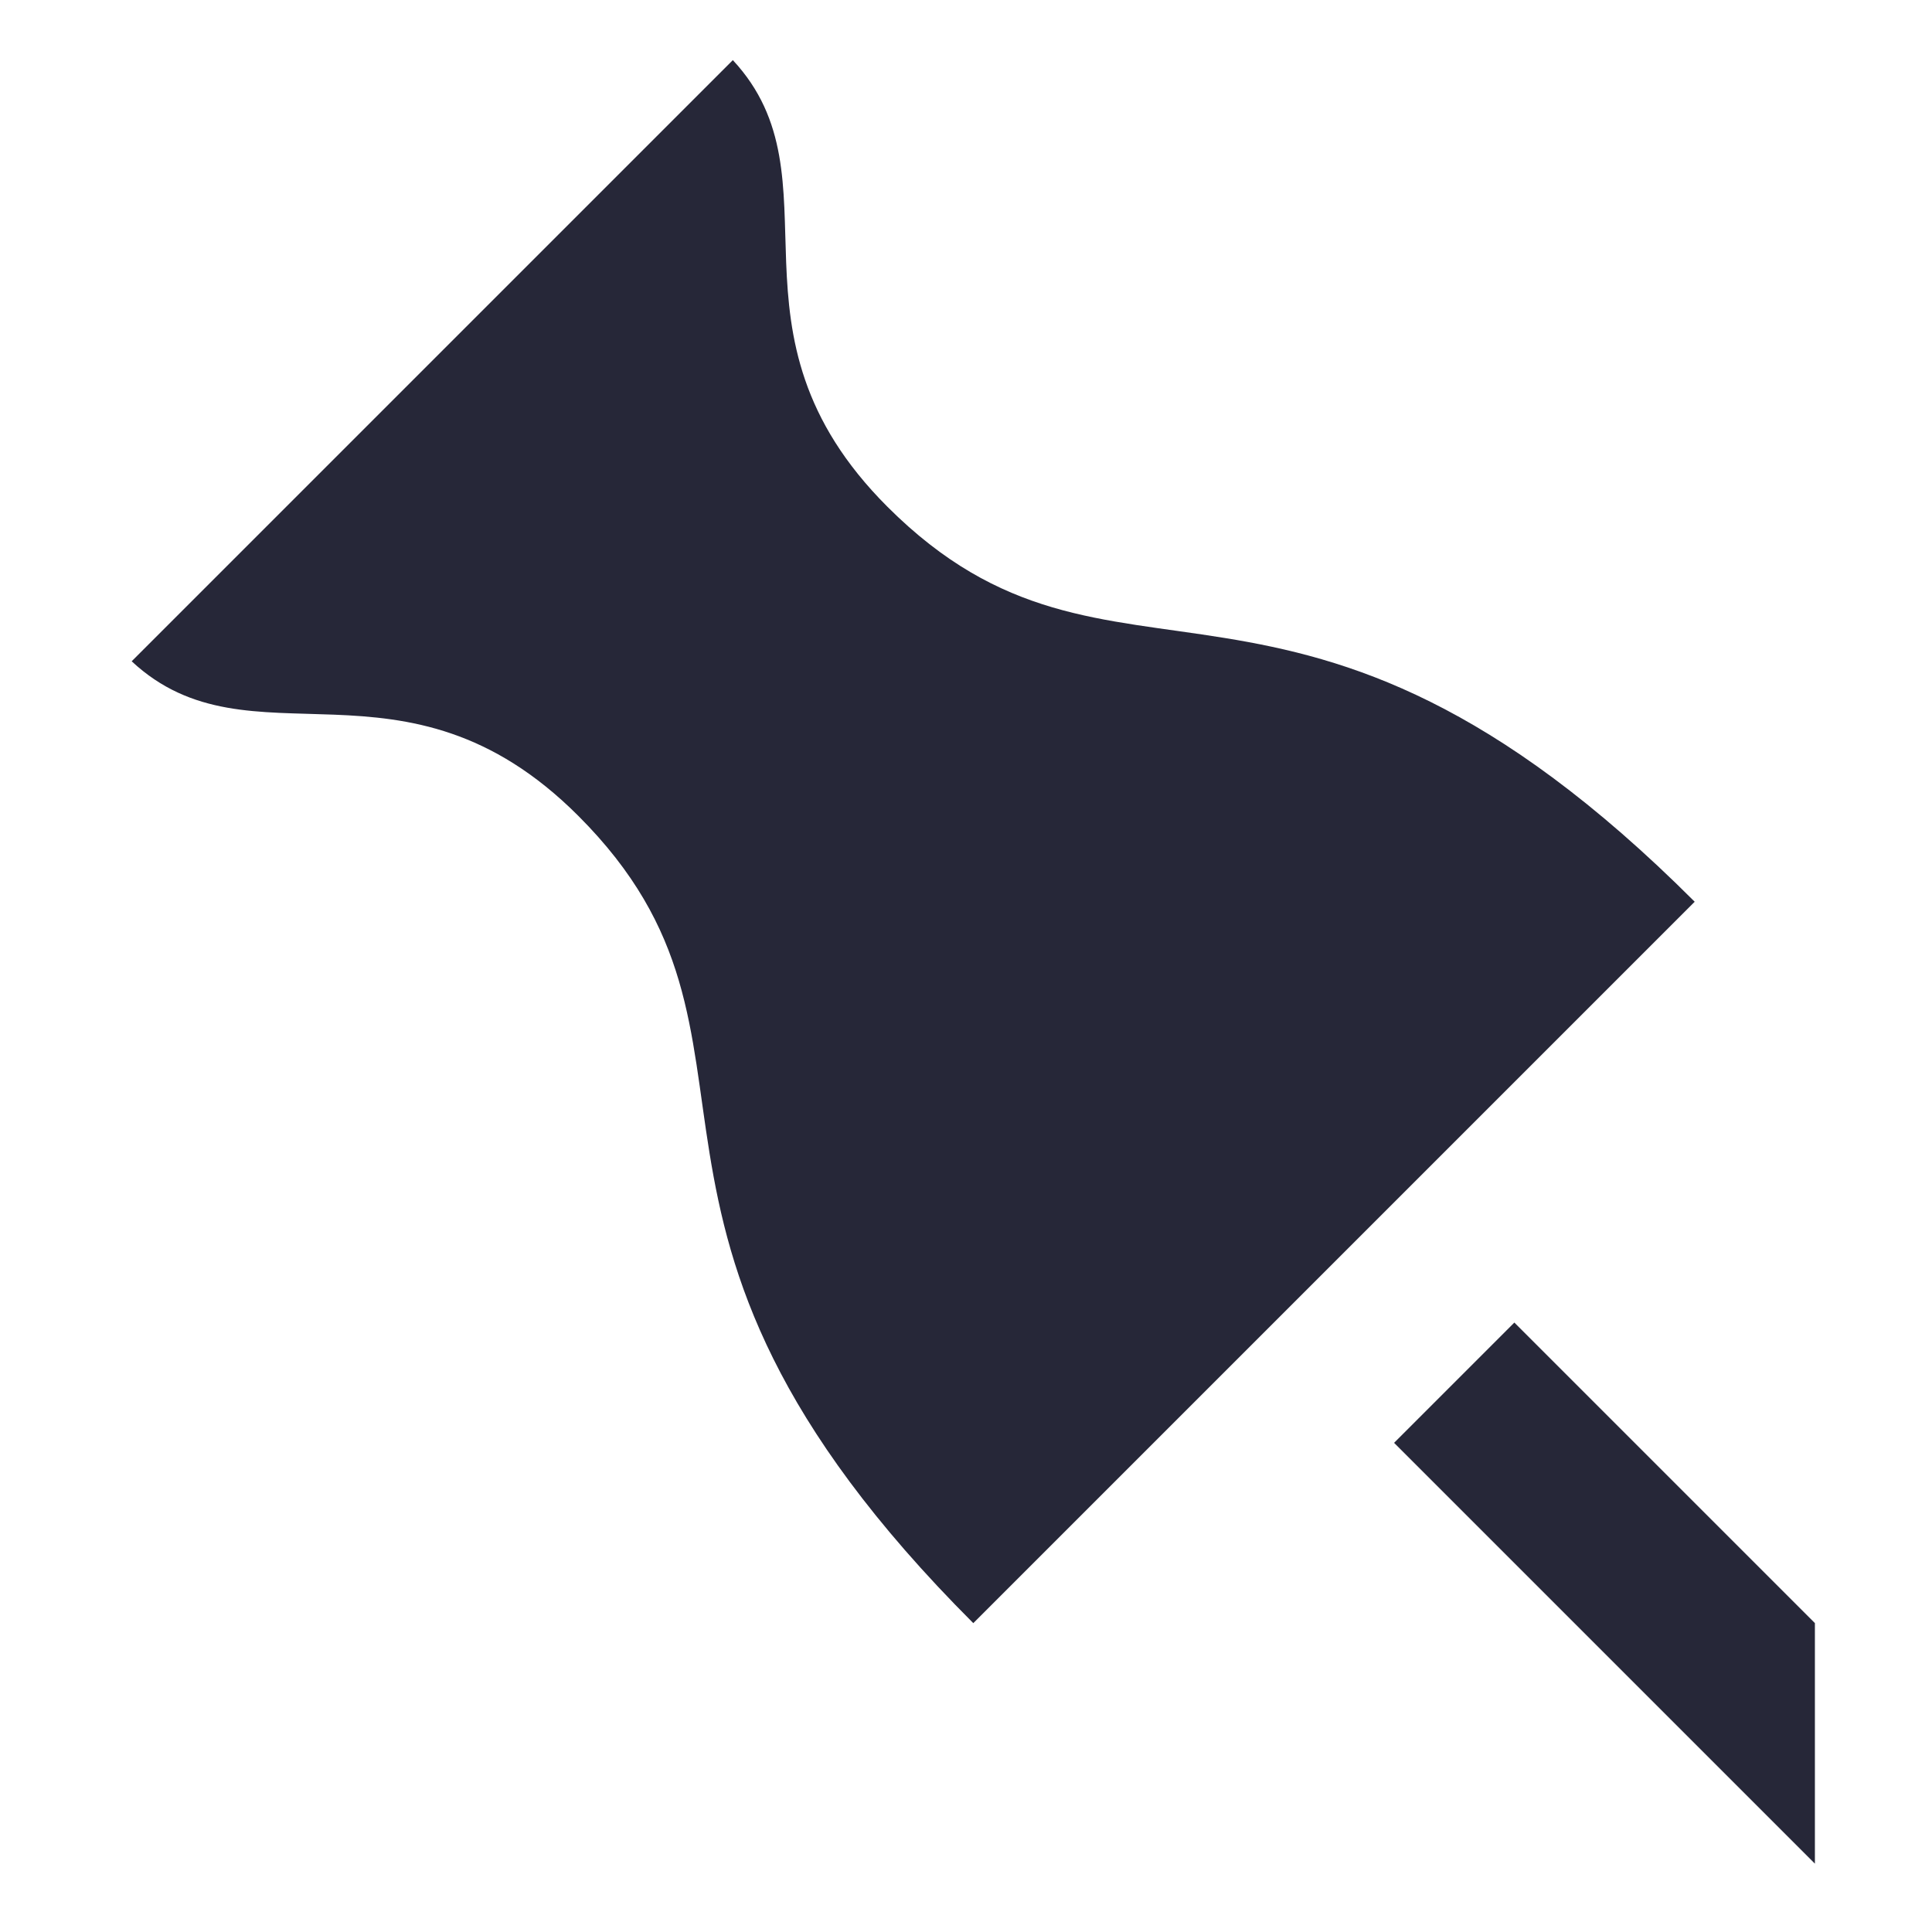
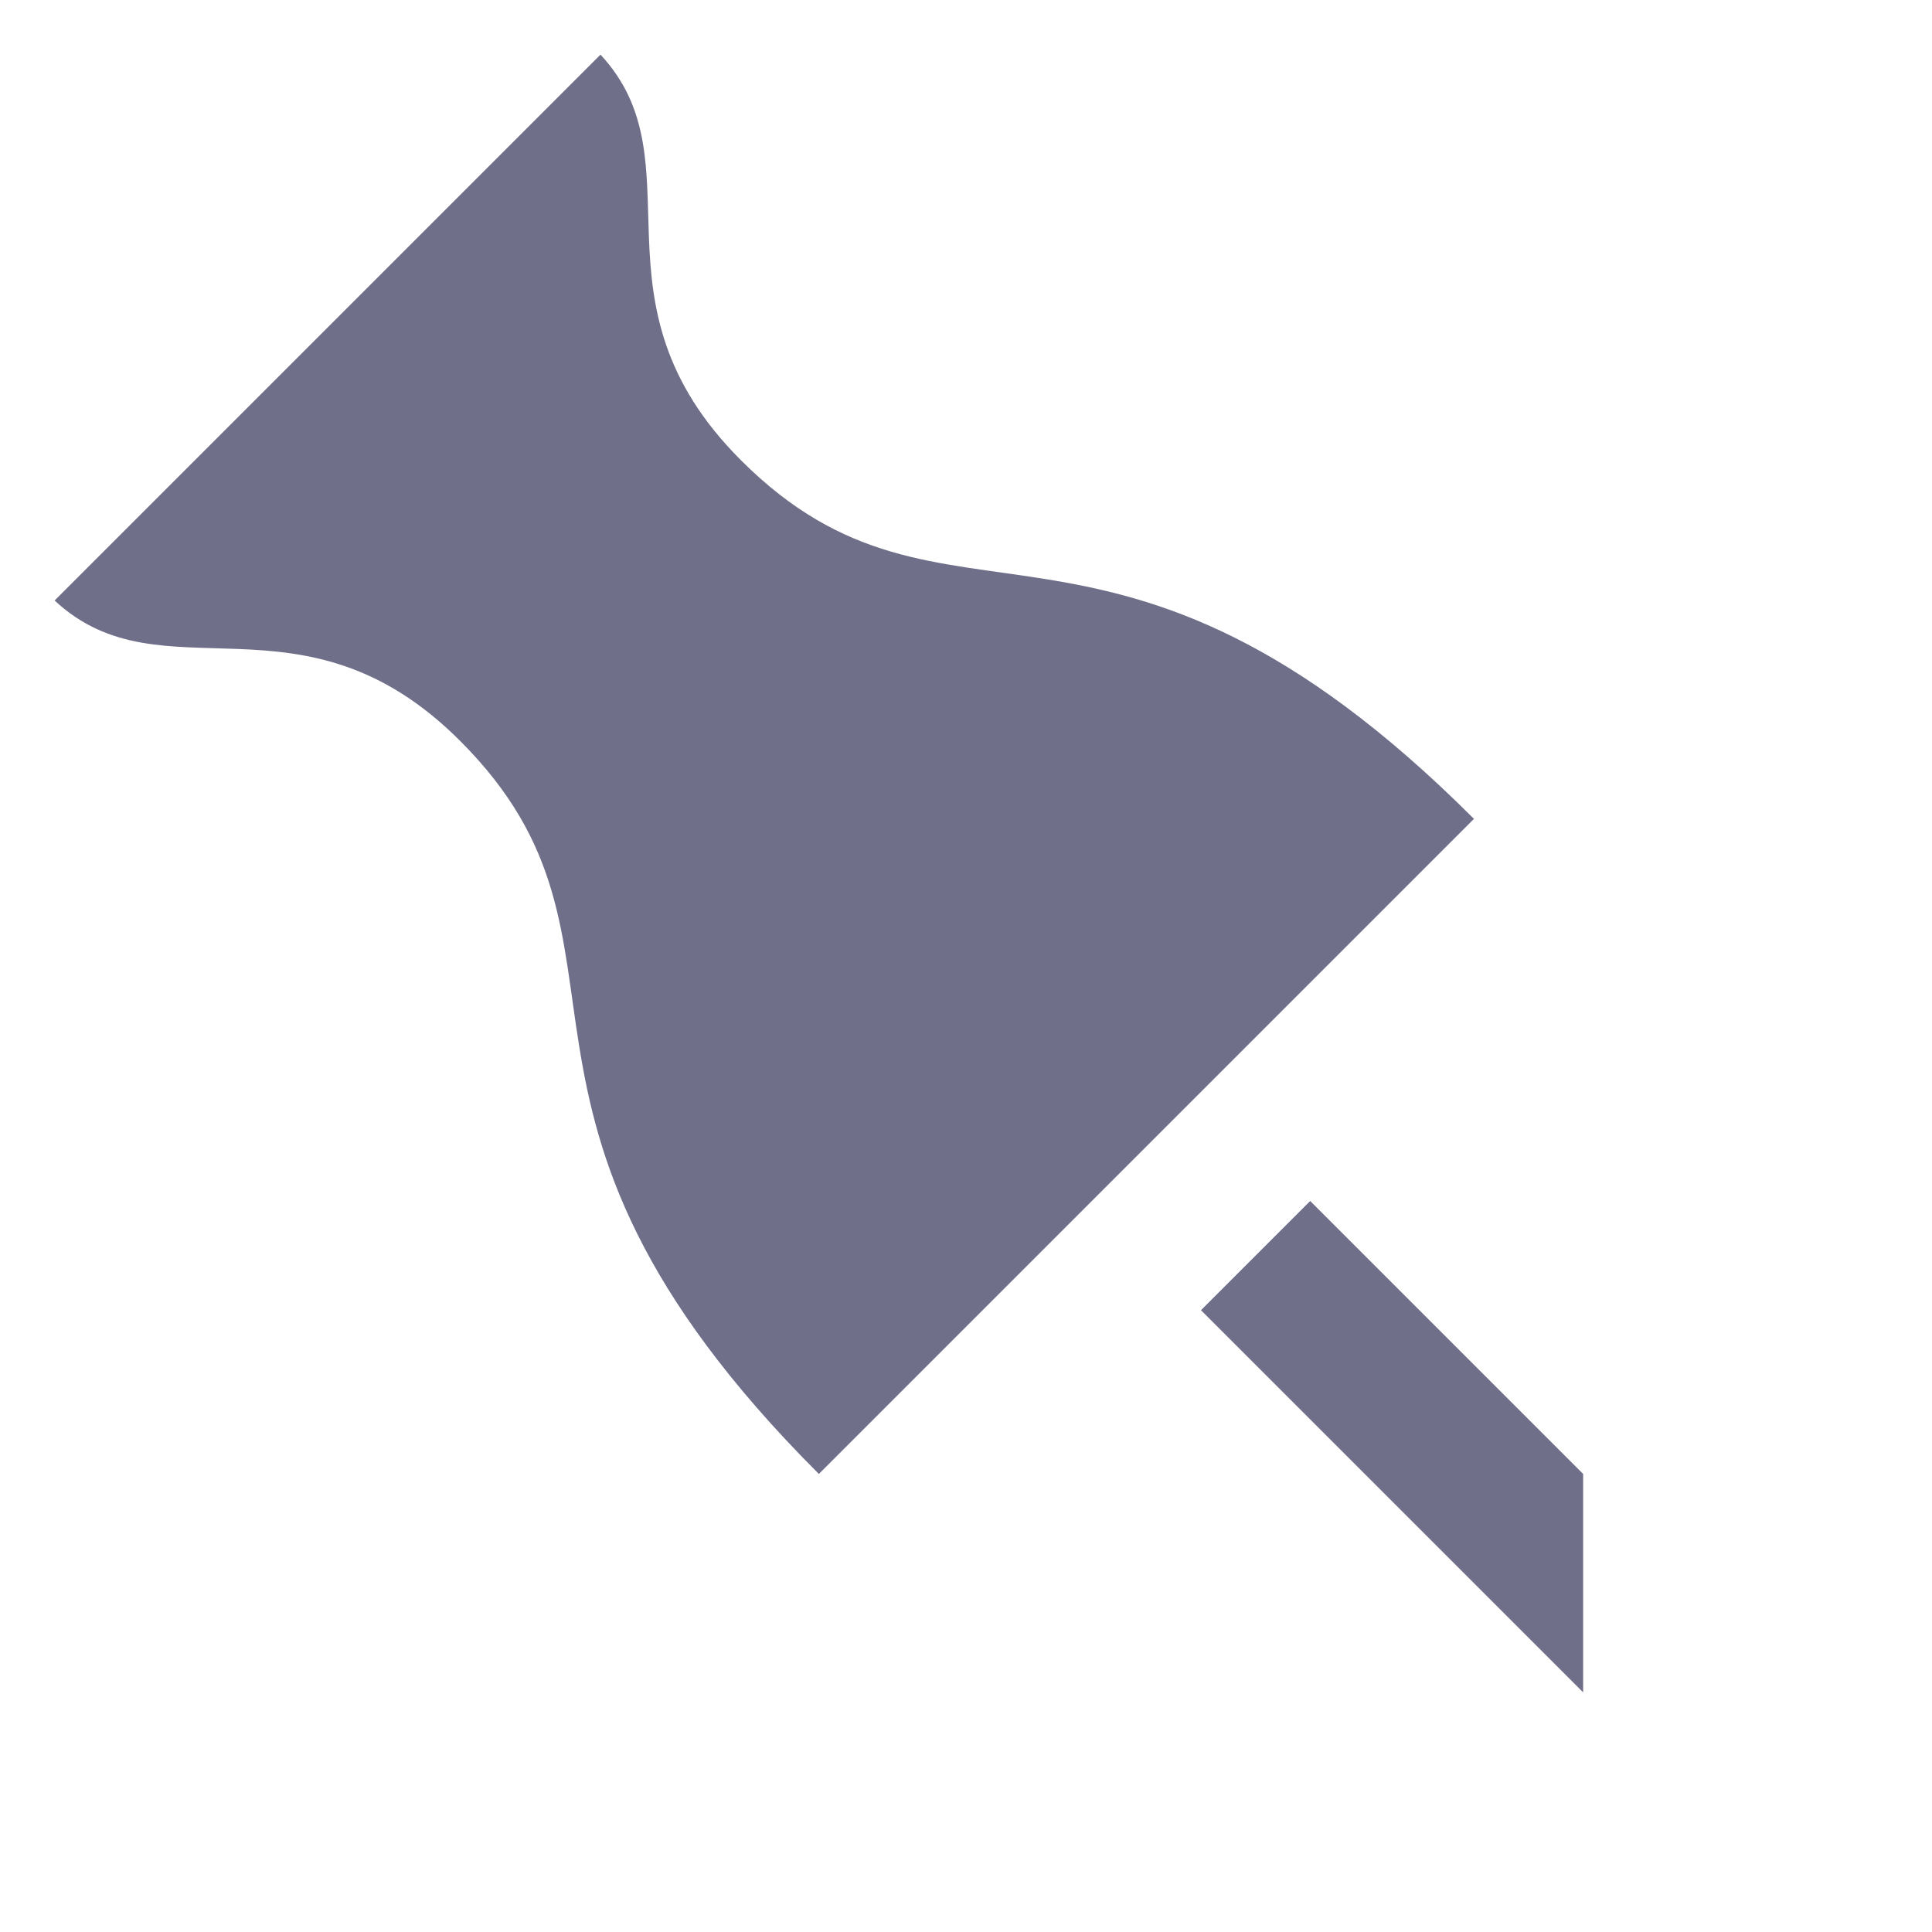
<svg xmlns="http://www.w3.org/2000/svg" width="135" height="135" viewBox="0 0 135 135">
  <defs>
    <clipPath id="b">
      <rect width="135" height="135" />
    </clipPath>
  </defs>
  <g id="a" clip-path="url(#b)">
-     <path d="M29.7,100.991H41.585v29.7L29.7,142.576ZM50.917,29.7c0-17.246,14.02-18.351,14.43-29.7H5.941c.4,11.353,14.43,12.458,14.43,29.7C20.37,52.106,0,49.254,0,89.11H71.288C71.288,49.254,50.917,52.105,50.917,29.7Z" transform="translate(5 50.408) rotate(-45)" fill="#262738" />
+     <path d="M26.973,91.709H37.763v26.973L26.973,129.472ZM46.238,26.973c0-15.661,12.731-16.664,13.1-26.973H5.395c.367,10.309,13.1,11.313,13.1,26.973C18.5,47.317,0,44.727,0,80.92H64.736C64.736,44.727,46.238,47.317,46.238,26.973Z" transform="translate(0 45.775) rotate(-45)" fill="#706f8a" />
  </g>
</svg>
